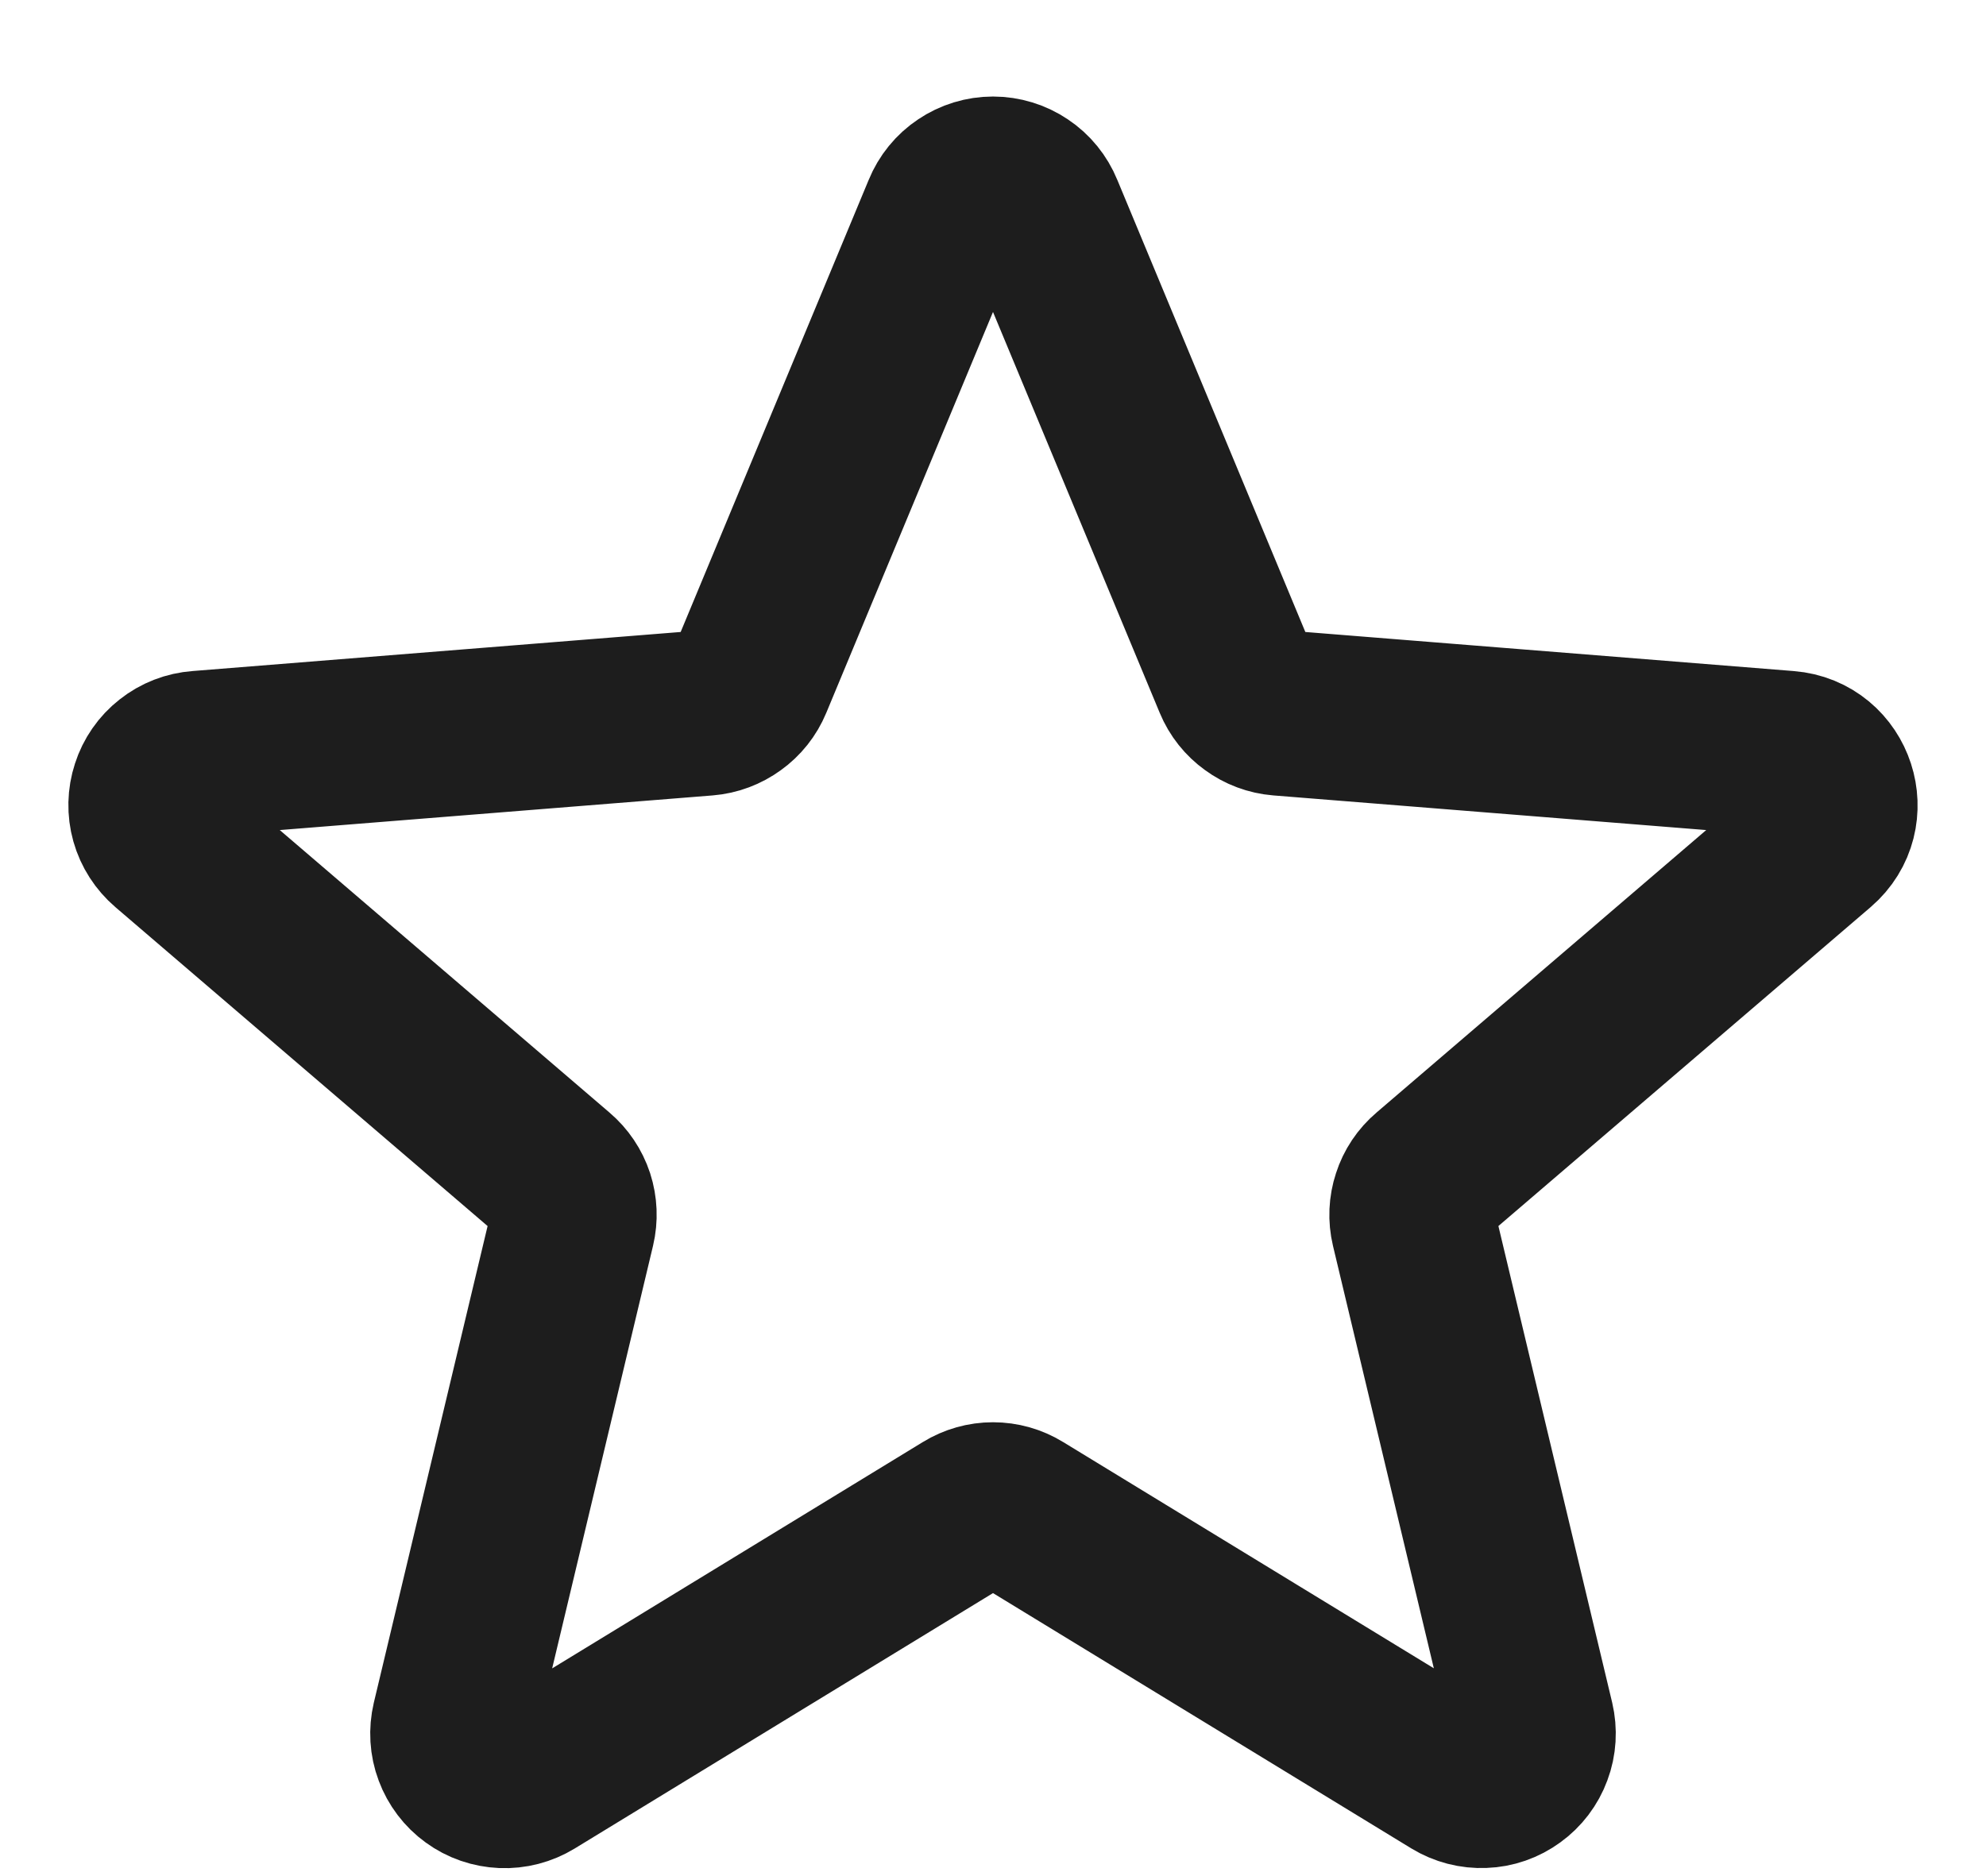
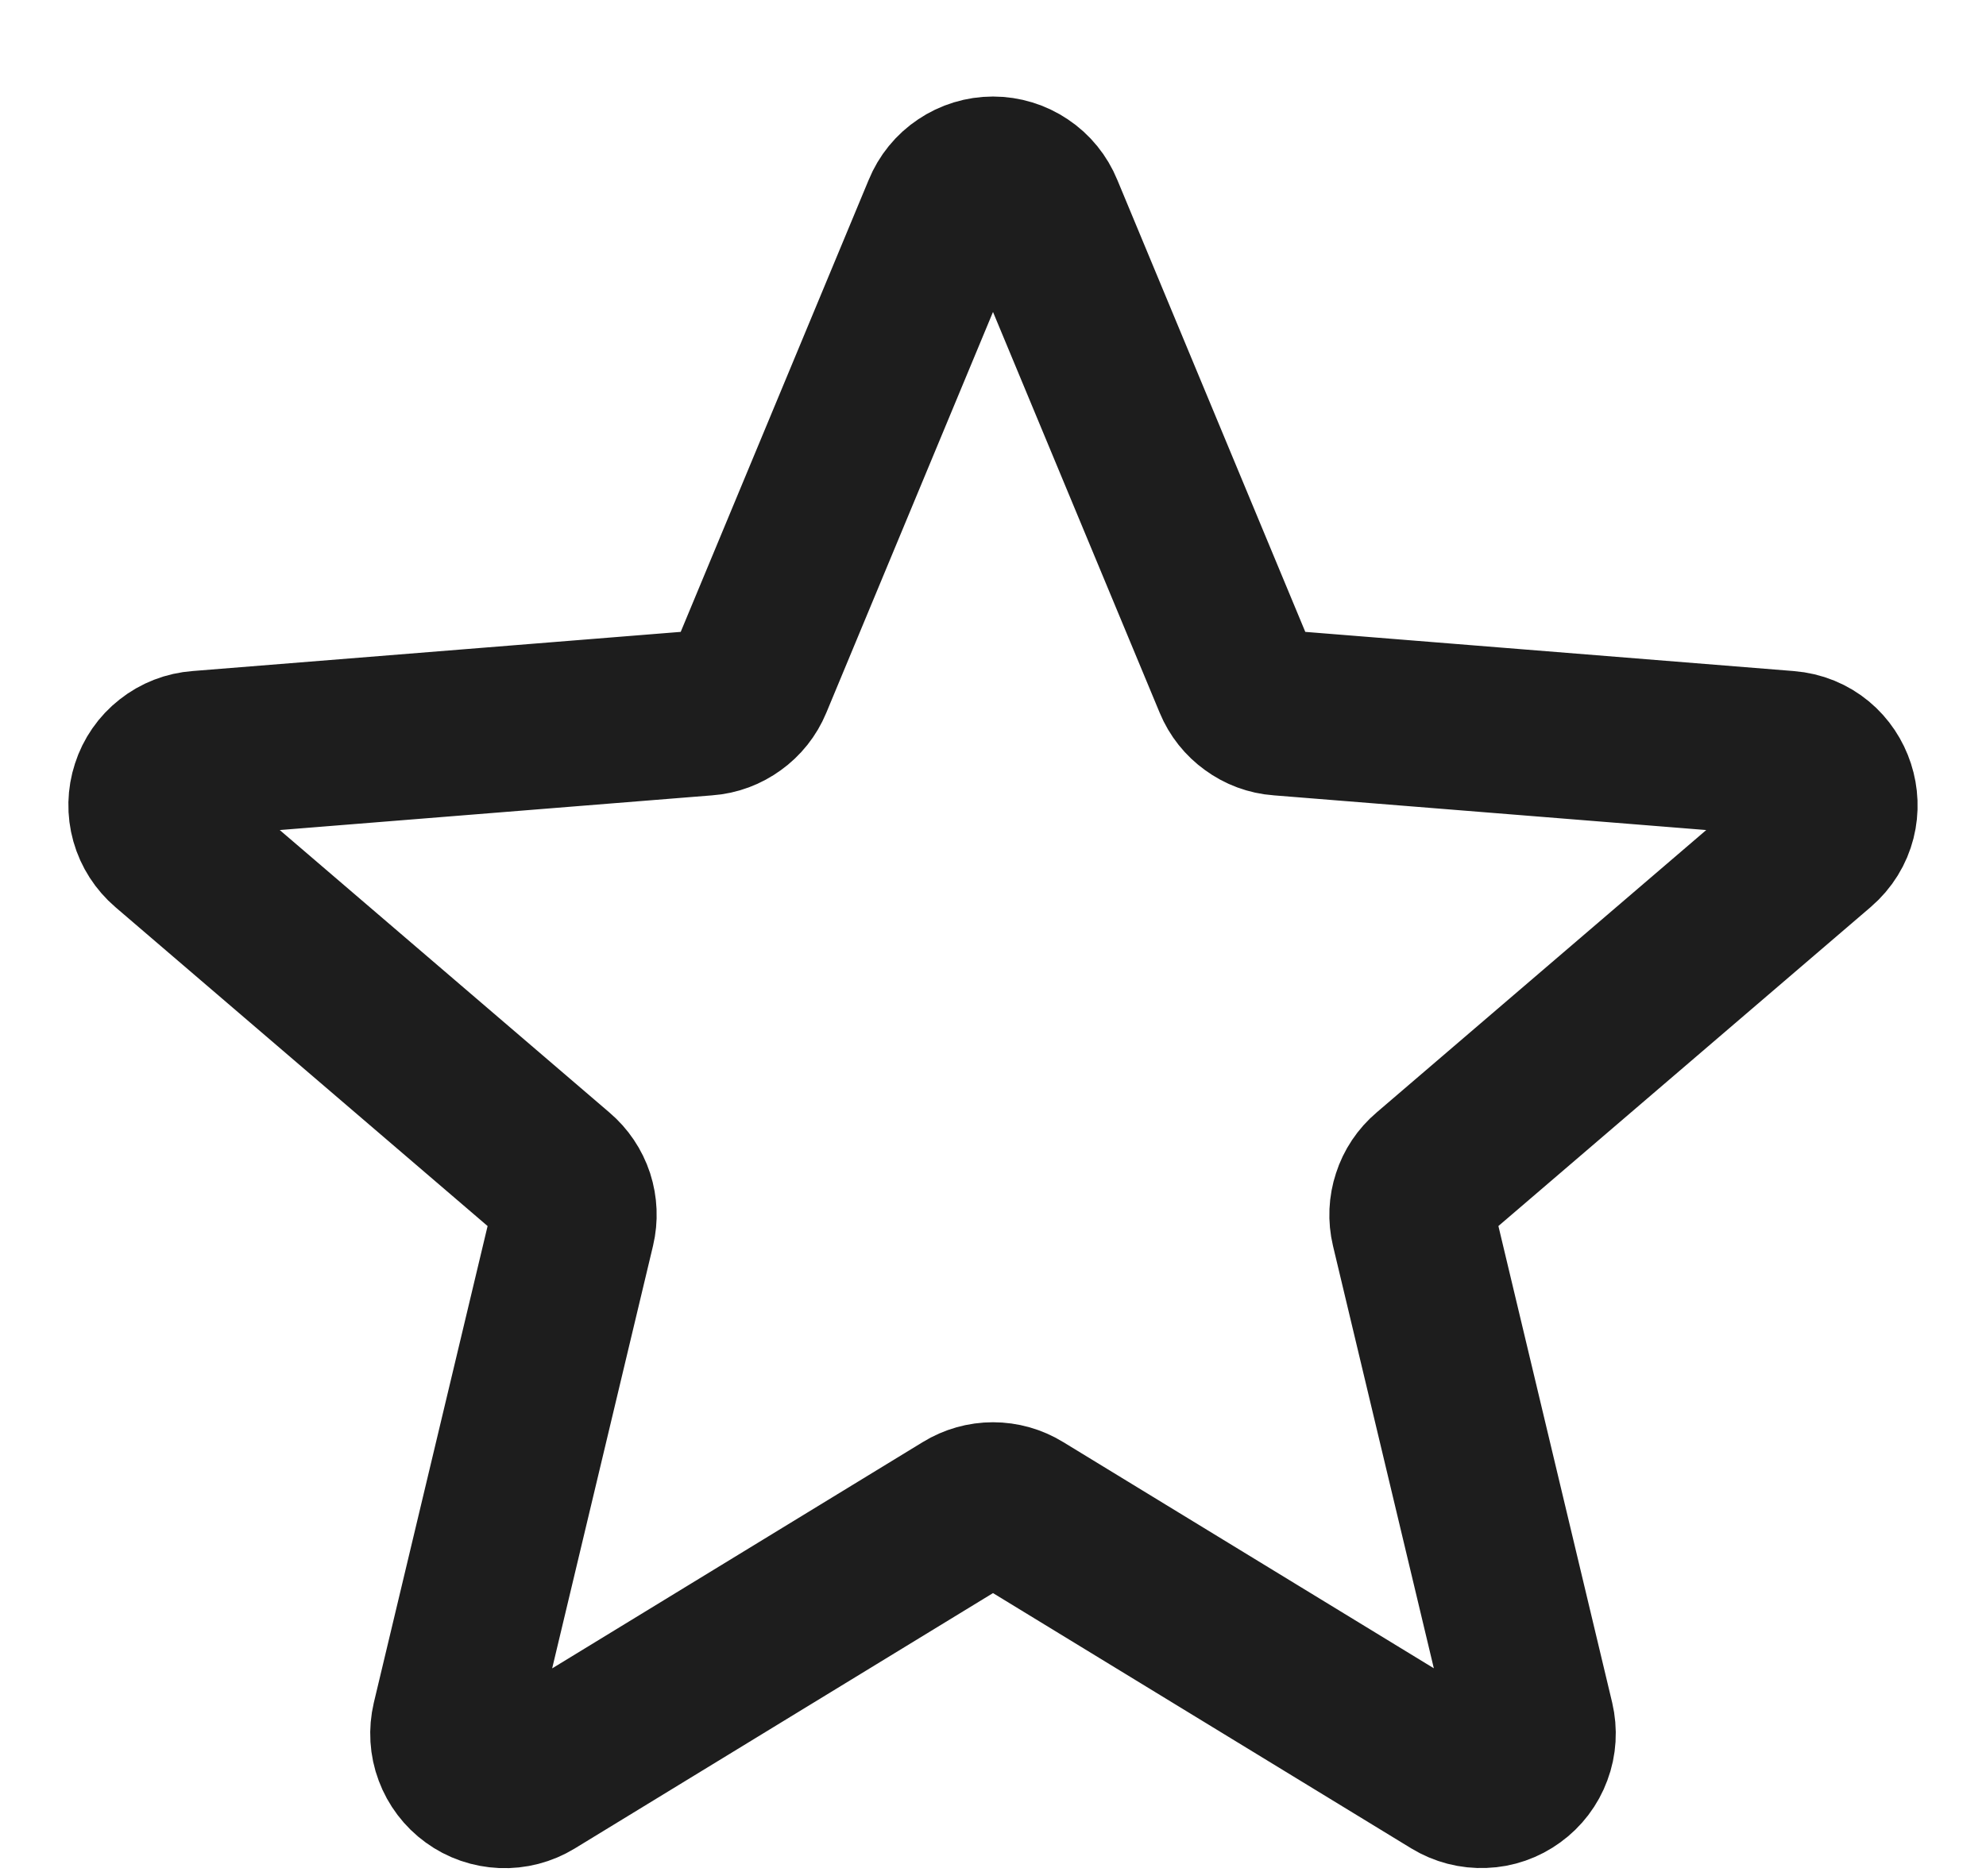
<svg xmlns="http://www.w3.org/2000/svg" width="18" height="17" viewBox="0 0 18 17" fill="none">
-   <path d="M8.567 1.916C8.602 1.83 8.662 1.756 8.739 1.705C8.816 1.653 8.907 1.625 9 1.625C9.093 1.625 9.184 1.653 9.261 1.705C9.338 1.756 9.398 1.83 9.433 1.916L11.204 6.175C11.237 6.255 11.292 6.324 11.362 6.374C11.431 6.425 11.514 6.456 11.6 6.463L16.198 6.831C16.614 6.864 16.782 7.383 16.466 7.654L12.963 10.656C12.897 10.712 12.848 10.785 12.822 10.867C12.795 10.948 12.791 11.036 12.811 11.12L13.882 15.607C13.903 15.697 13.898 15.792 13.865 15.879C13.833 15.966 13.776 16.041 13.701 16.095C13.626 16.15 13.537 16.181 13.445 16.184C13.352 16.188 13.261 16.164 13.182 16.116L9.244 13.712C9.171 13.667 9.086 13.643 9 13.643C8.914 13.643 8.829 13.667 8.756 13.712L4.818 16.117C4.739 16.165 4.648 16.189 4.555 16.185C4.463 16.181 4.374 16.151 4.299 16.096C4.224 16.042 4.167 15.966 4.135 15.88C4.102 15.793 4.097 15.698 4.118 15.608L5.189 11.12C5.209 11.036 5.205 10.948 5.179 10.867C5.152 10.785 5.103 10.712 5.037 10.656L1.534 7.654C1.464 7.594 1.412 7.514 1.387 7.425C1.362 7.336 1.364 7.241 1.393 7.153C1.421 7.065 1.475 6.987 1.548 6.93C1.621 6.872 1.709 6.838 1.802 6.831L6.4 6.463C6.486 6.456 6.568 6.425 6.638 6.374C6.708 6.324 6.763 6.255 6.796 6.175L8.567 1.916Z" stroke="#1D1D1D" stroke-width="1.5" stroke-linecap="round" stroke-linejoin="round" />
+   <path d="M8.567 1.916C8.602 1.83 8.662 1.756 8.739 1.705C8.816 1.653 8.907 1.625 9 1.625C9.093 1.625 9.184 1.653 9.261 1.705C9.338 1.756 9.398 1.83 9.433 1.916L11.204 6.175C11.237 6.255 11.292 6.324 11.362 6.374C11.431 6.425 11.514 6.456 11.6 6.462L16.198 6.831C16.614 6.864 16.782 7.383 16.466 7.654L12.963 10.656C12.897 10.712 12.848 10.785 12.822 10.867C12.795 10.948 12.791 11.036 12.811 11.12L13.882 15.607C13.903 15.697 13.898 15.792 13.865 15.879C13.833 15.966 13.776 16.041 13.701 16.095C13.626 16.15 13.537 16.181 13.445 16.184C13.352 16.188 13.261 16.164 13.182 16.116L9.244 13.712C9.171 13.667 9.086 13.643 9 13.643C8.914 13.643 8.829 13.667 8.756 13.712L4.818 16.117C4.739 16.165 4.648 16.189 4.555 16.185C4.463 16.181 4.374 16.151 4.299 16.096C4.224 16.042 4.167 15.966 4.135 15.88C4.102 15.793 4.097 15.698 4.118 15.608L5.189 11.12C5.209 11.036 5.205 10.948 5.179 10.867C5.152 10.785 5.103 10.712 5.037 10.656L1.534 7.654C1.464 7.594 1.412 7.514 1.387 7.425C1.362 7.336 1.364 7.241 1.393 7.153C1.421 7.065 1.475 6.987 1.548 6.93C1.621 6.872 1.709 6.838 1.802 6.831L6.4 6.462C6.486 6.456 6.568 6.425 6.638 6.374C6.708 6.324 6.763 6.255 6.796 6.175L8.567 1.916Z" stroke="#1D1D1D" stroke-width="1.5" stroke-linecap="round" stroke-linejoin="round" />
</svg>
